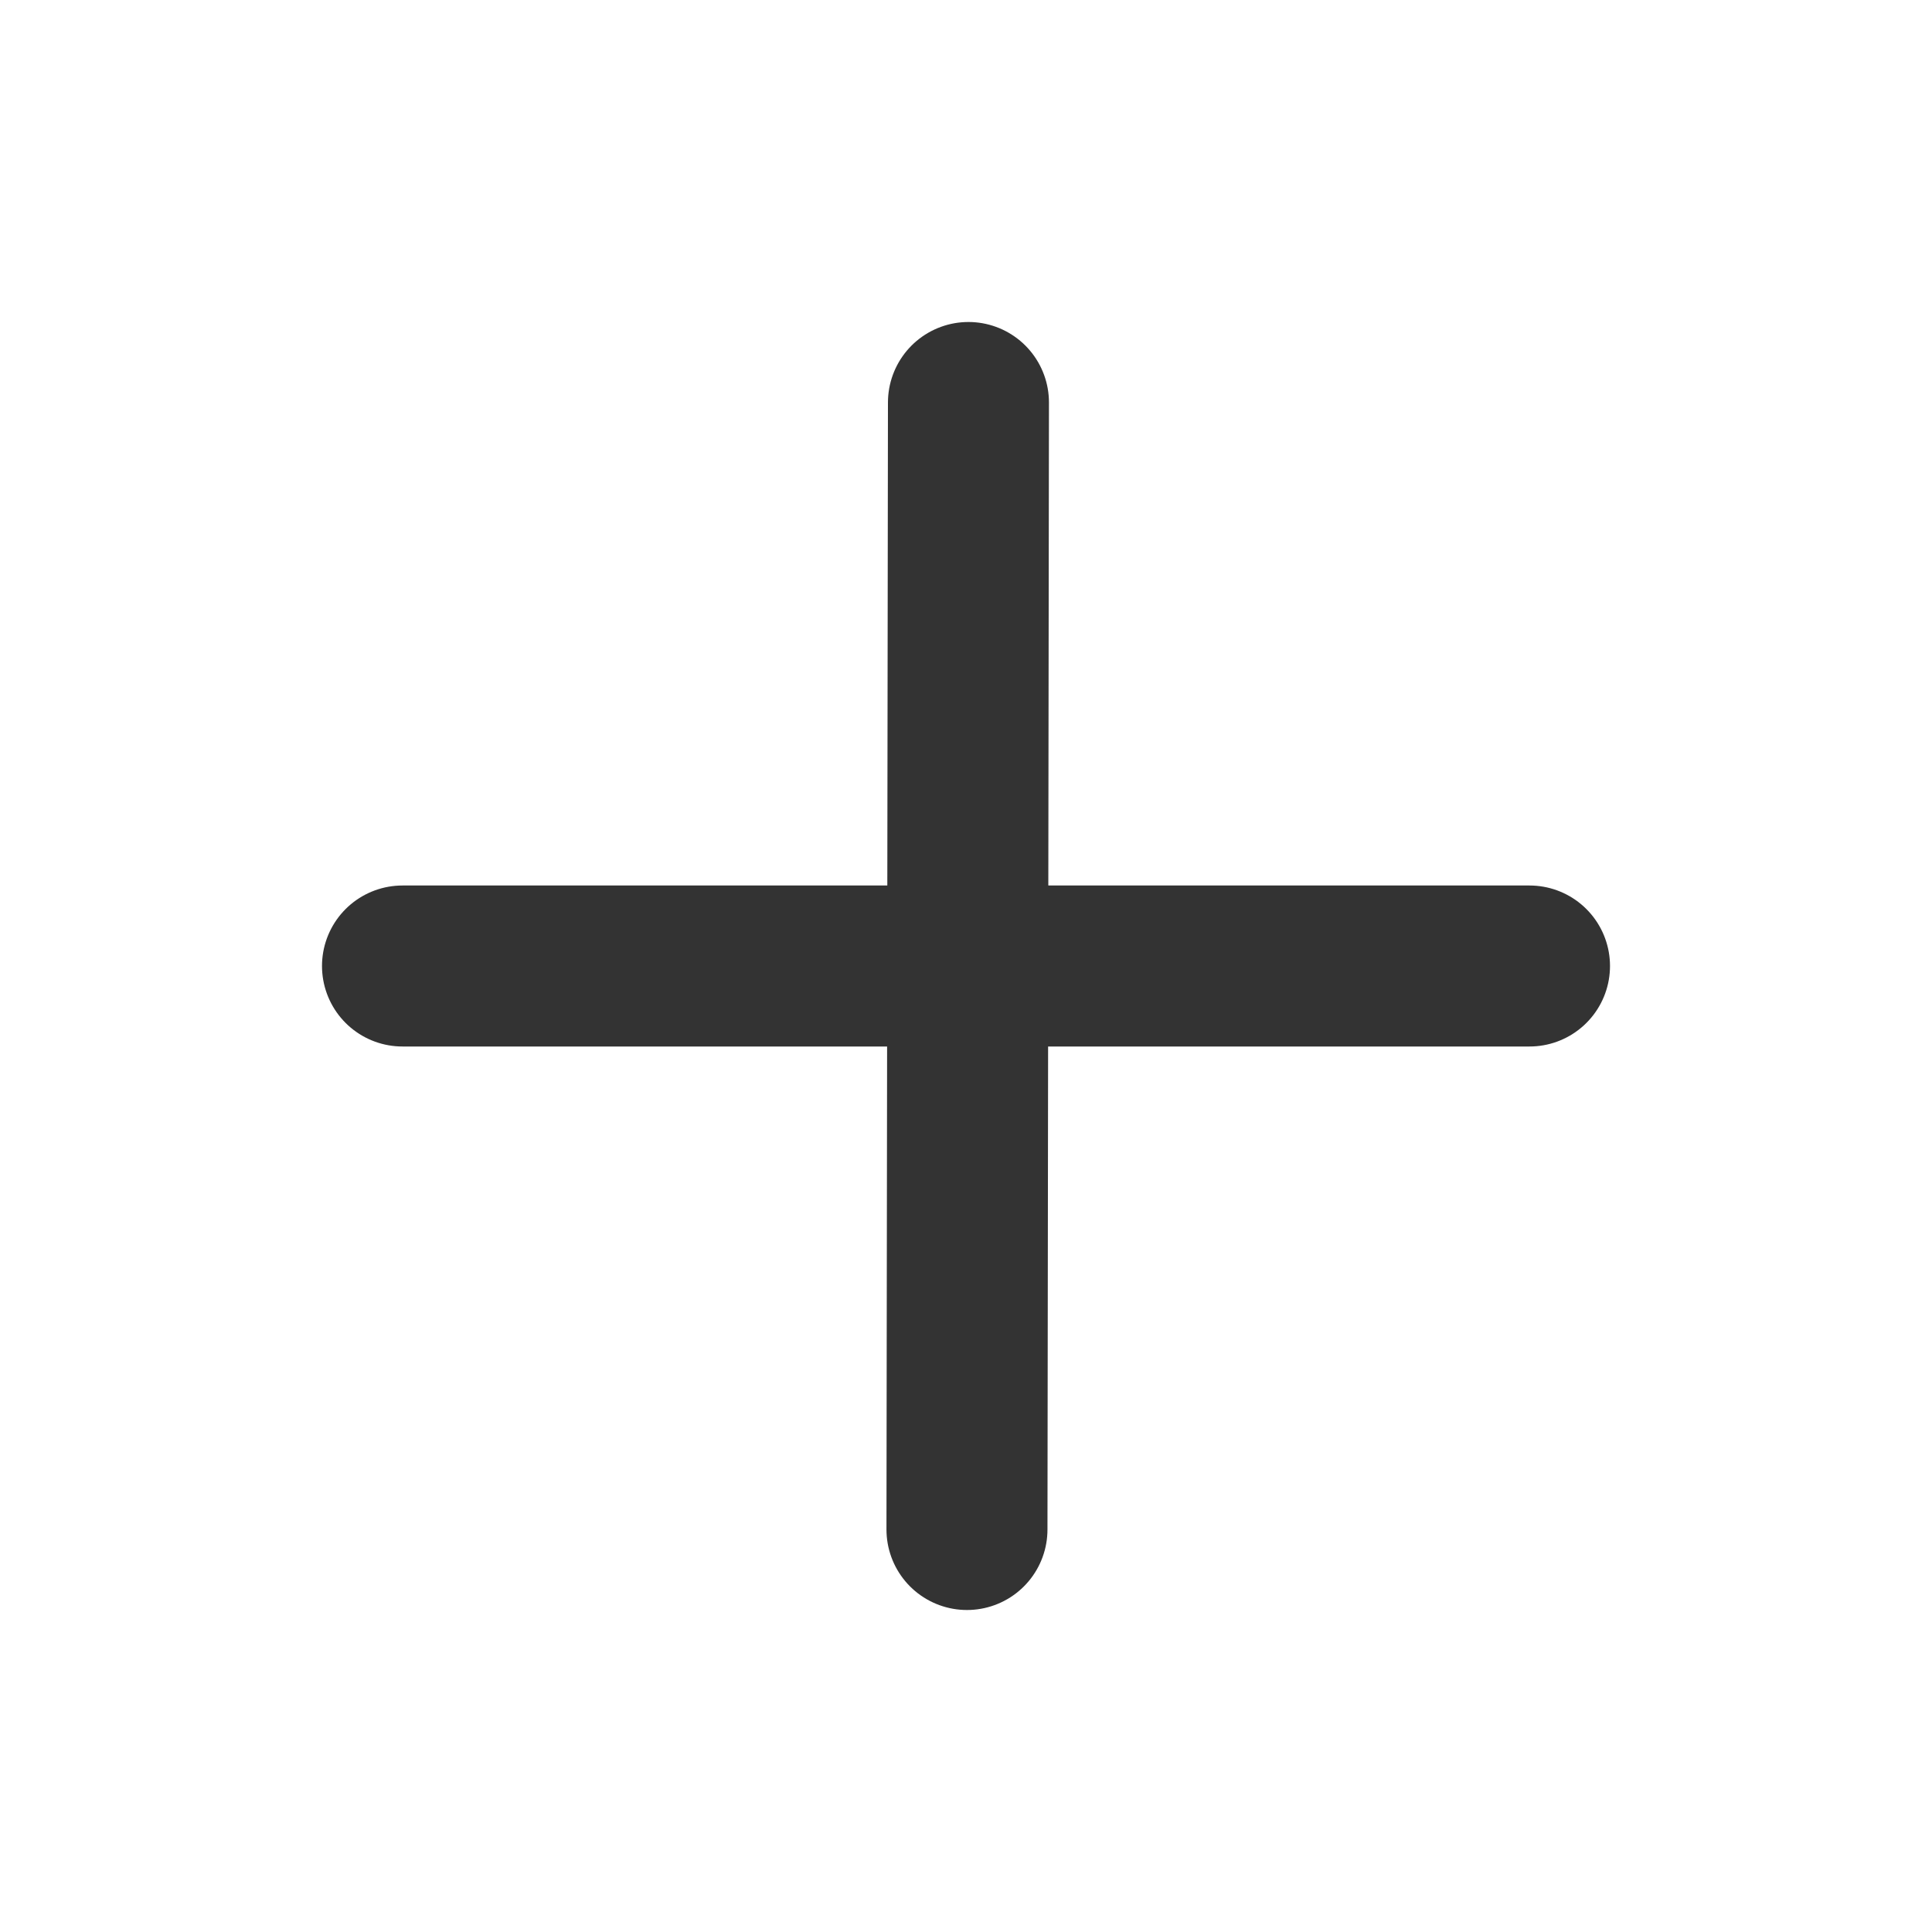
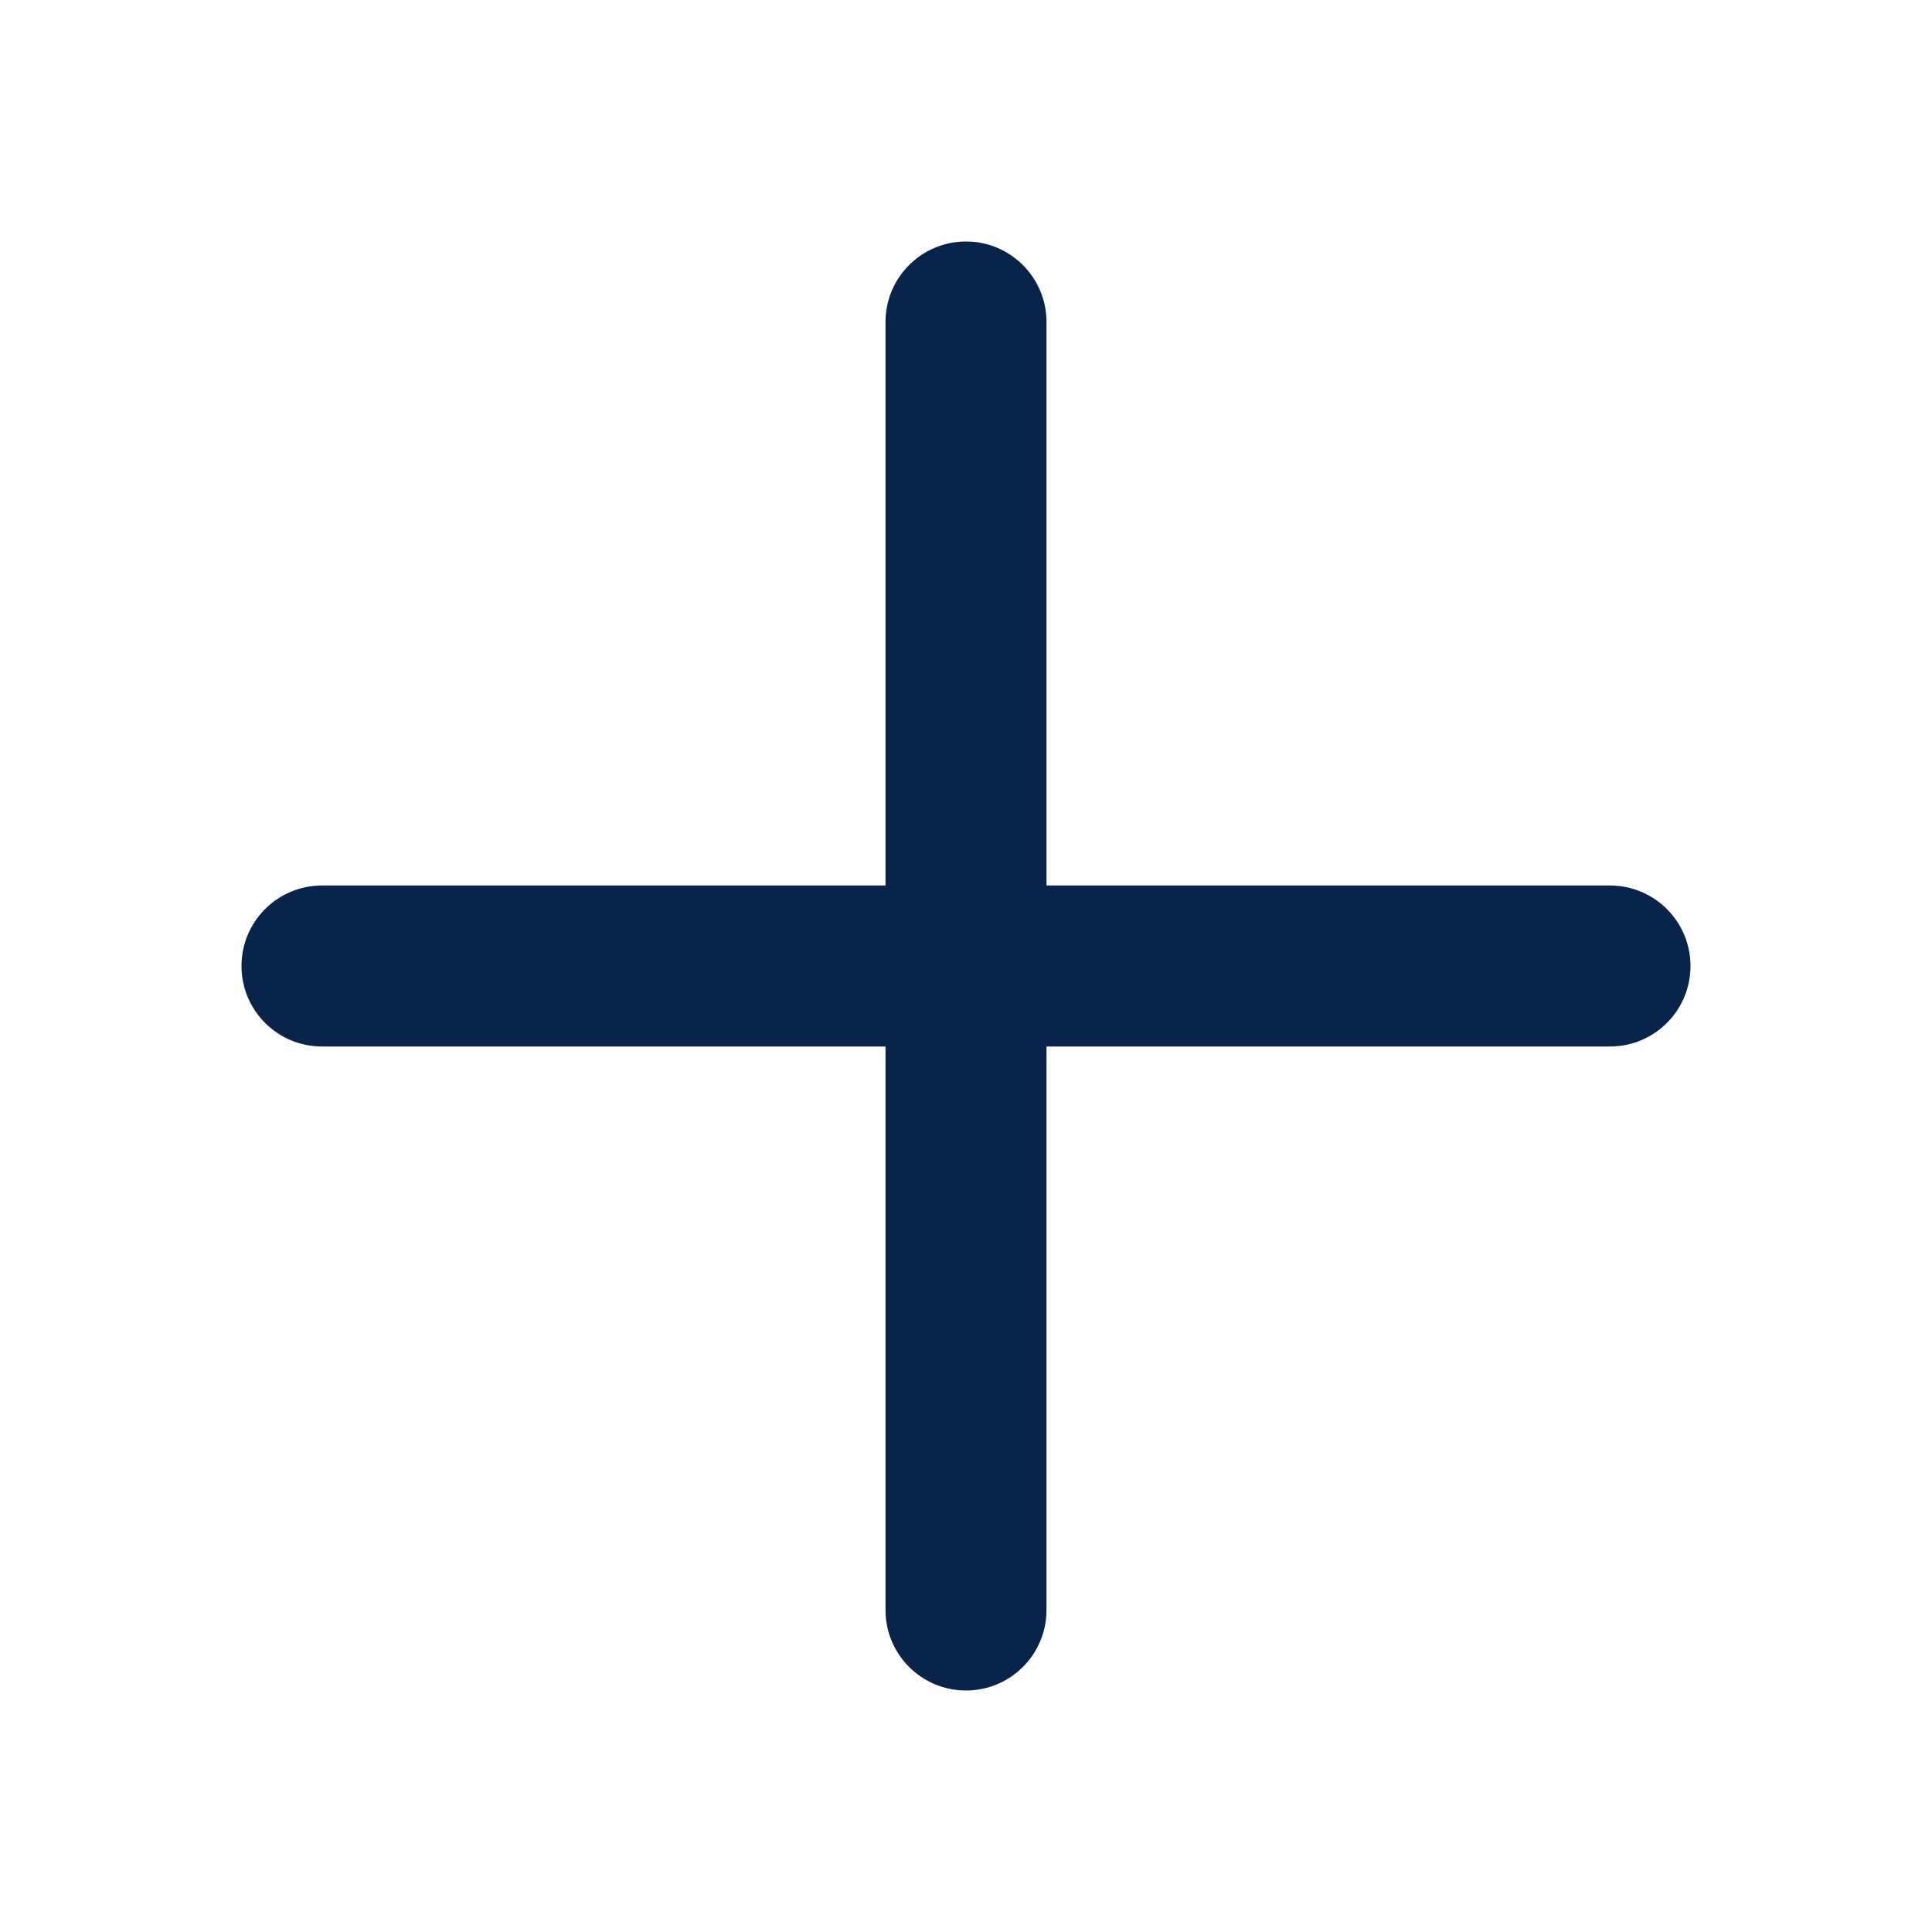
- <svg xmlns="http://www.w3.org/2000/svg" width="24" height="24" viewBox="0 0 48 48" fill="none">
-   <path d="M24.061 10L24.024 38" stroke="#333" stroke-width="4" stroke-linecap="round" stroke-linejoin="round" />
-   <path d="M10 24L38 24" stroke="#333" stroke-width="4" stroke-linecap="round" stroke-linejoin="round" />
+ <svg xmlns="http://www.w3.org/2000/svg" width="24" height="24" viewBox="0 0 24 24">
+   <g fill="none">
+     <path d="M24 0v24H0V0zM12.593 23.258l-.011.002-.071.035-.02.004-.014-.004-.071-.035c-.01-.004-.019-.001-.024.005l-.004.01-.017.428.005.02.01.013.104.074.015.004.012-.004.104-.074.012-.016.004-.017-.017-.427c-.002-.01-.009-.017-.017-.018m.265-.113-.013.002-.185.093-.01.01-.003.011.018.43.005.012.008.007.201.093c.012.004.023 0 .029-.008l.004-.014-.034-.614c-.003-.012-.01-.02-.02-.022m-.715.002a.023.023 0 0 0-.027.006l-.006.014-.034.614c0 .012.007.02.017.024l.015-.002.201-.093.01-.008.004-.011.017-.43-.003-.012-.01-.01z" />
+     <path fill="#09244B" d="M11 20a1 1 0 1 0 2 0v-7h7a1 1 0 1 0 0-2h-7V4a1 1 0 1 0-2 0v7H4a1 1 0 1 0 0 2h7z" />
+   </g>
</svg>
